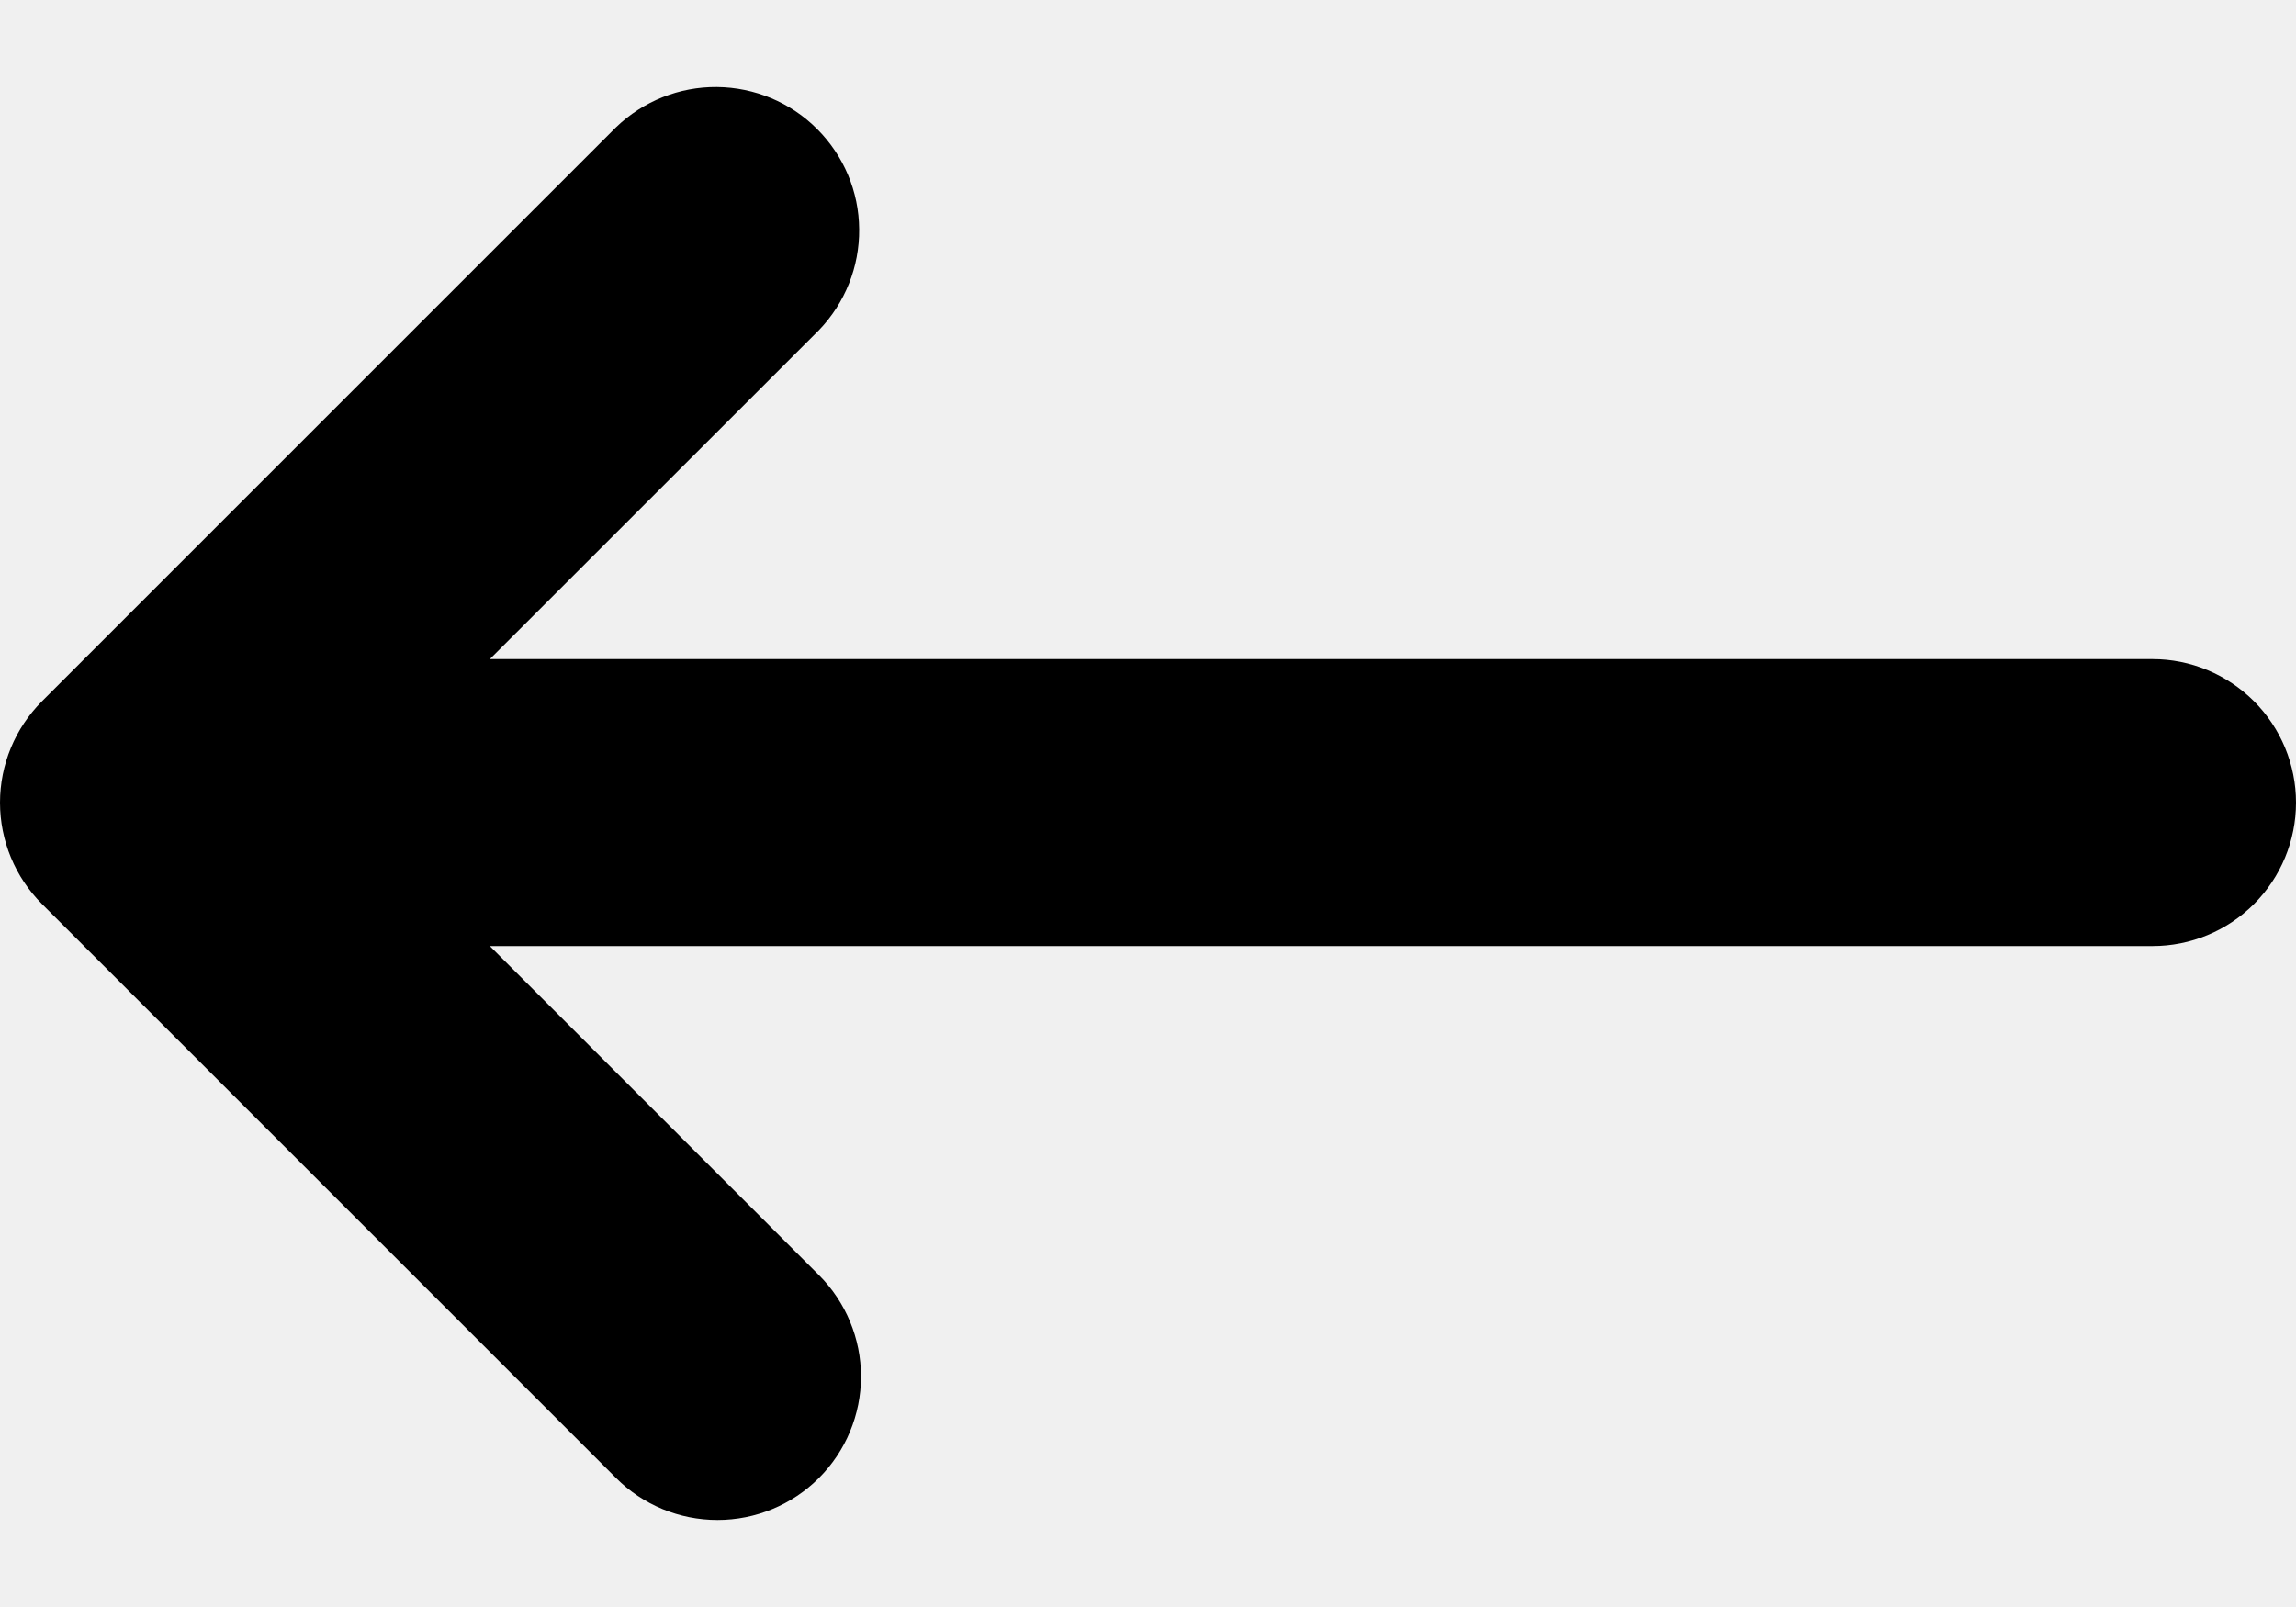
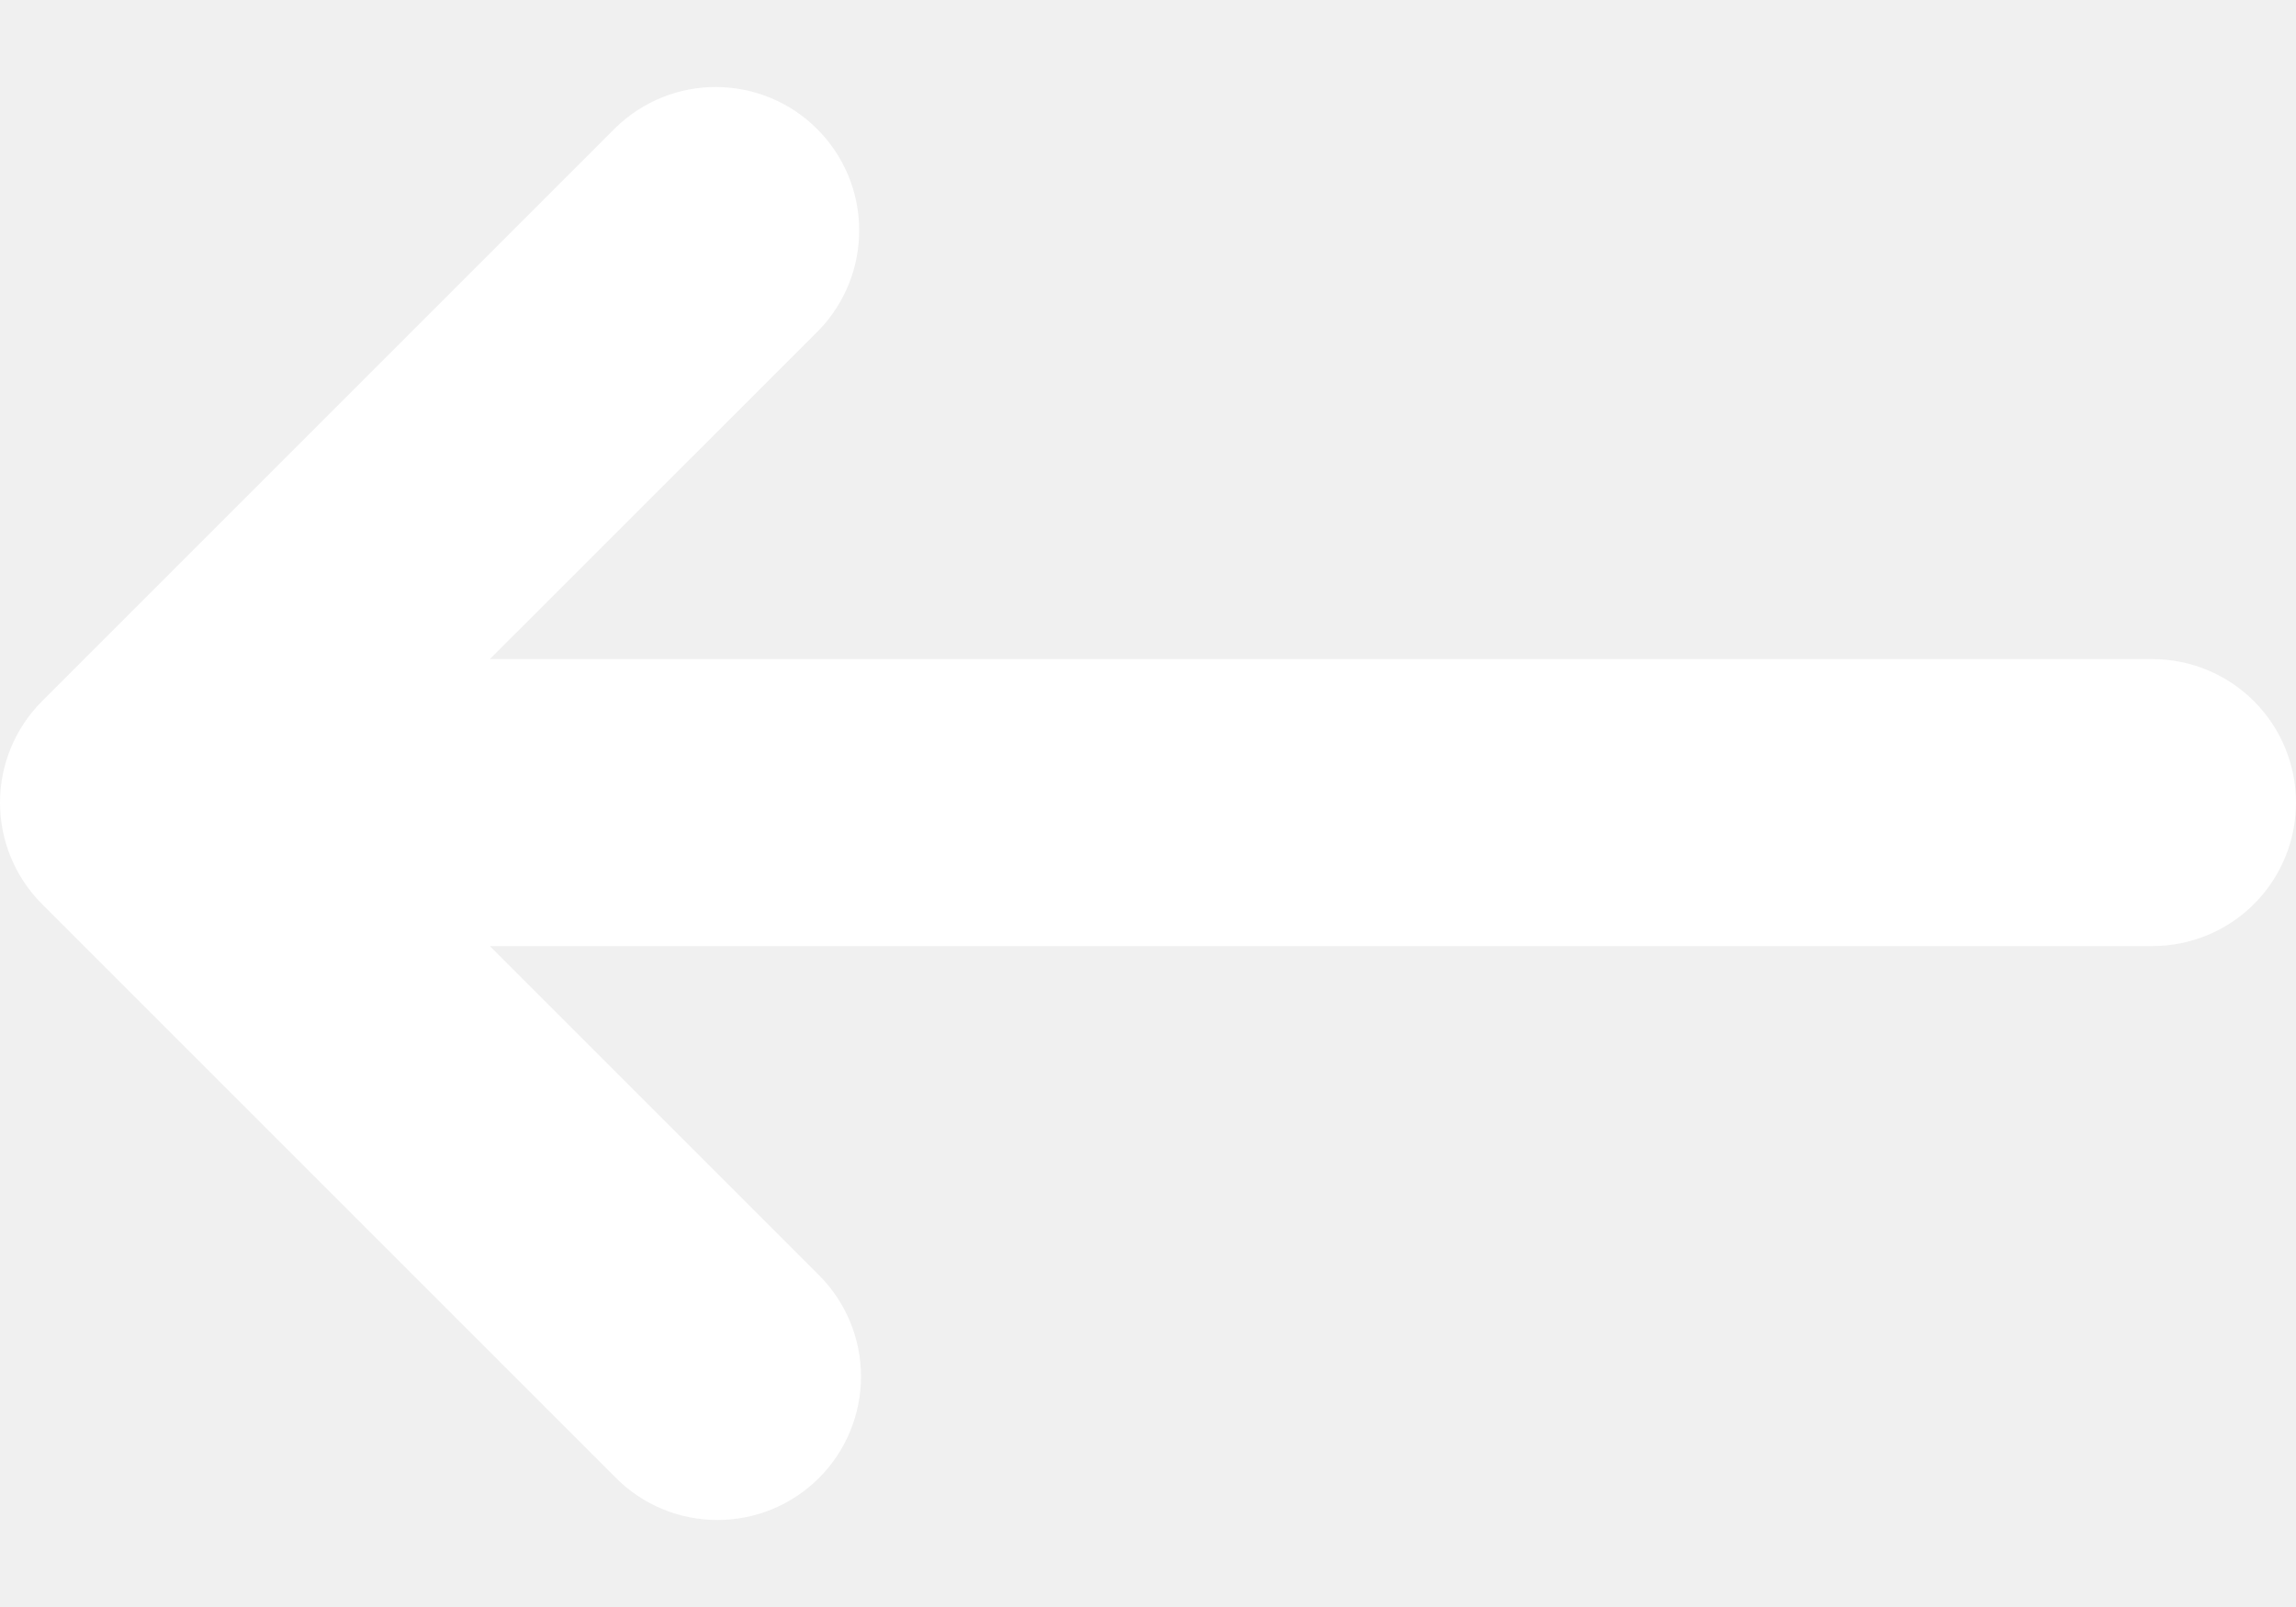
<svg xmlns="http://www.w3.org/2000/svg" width="20" height="14" viewBox="0 0 20 14" fill="none">
-   <path fill-rule="evenodd" clip-rule="evenodd" d="M7.134 12.876C6.899 13.111 6.581 13.242 6.25 13.242C5.918 13.242 5.6 13.111 5.366 12.876L0.366 7.876C0.132 7.642 0 7.324 0 6.992C0 6.661 0.132 6.343 0.366 6.109L5.366 1.109C5.602 0.881 5.918 0.755 6.245 0.758C6.573 0.761 6.887 0.892 7.118 1.124C7.35 1.356 7.482 1.669 7.484 1.997C7.487 2.325 7.361 2.64 7.134 2.876L4.267 5.742H18.75C19.081 5.742 19.399 5.874 19.634 6.109C19.868 6.343 20 6.661 20 6.992C20 7.324 19.868 7.642 19.634 7.876C19.399 8.111 19.081 8.242 18.75 8.242H4.267L7.134 11.109C7.368 11.343 7.5 11.661 7.5 11.992C7.5 12.324 7.368 12.642 7.134 12.876Z" fill="black" />
+   <path fill-rule="evenodd" clip-rule="evenodd" d="M7.134 12.876C6.899 13.111 6.581 13.242 6.25 13.242C5.918 13.242 5.6 13.111 5.366 12.876L0.366 7.876C0.132 7.642 0 7.324 0 6.992C0 6.661 0.132 6.343 0.366 6.109L5.366 1.109C5.602 0.881 5.918 0.755 6.245 0.758C6.573 0.761 6.887 0.892 7.118 1.124C7.35 1.356 7.482 1.669 7.484 1.997C7.487 2.325 7.361 2.64 7.134 2.876L4.267 5.742H18.75C19.081 5.742 19.399 5.874 19.634 6.109C19.868 6.343 20 6.661 20 6.992C20 7.324 19.868 7.642 19.634 7.876C19.399 8.111 19.081 8.242 18.75 8.242H4.267L7.134 11.109C7.368 11.343 7.5 11.661 7.5 11.992C7.5 12.324 7.368 12.642 7.134 12.876Z" fill="#FFF" />
</svg>
